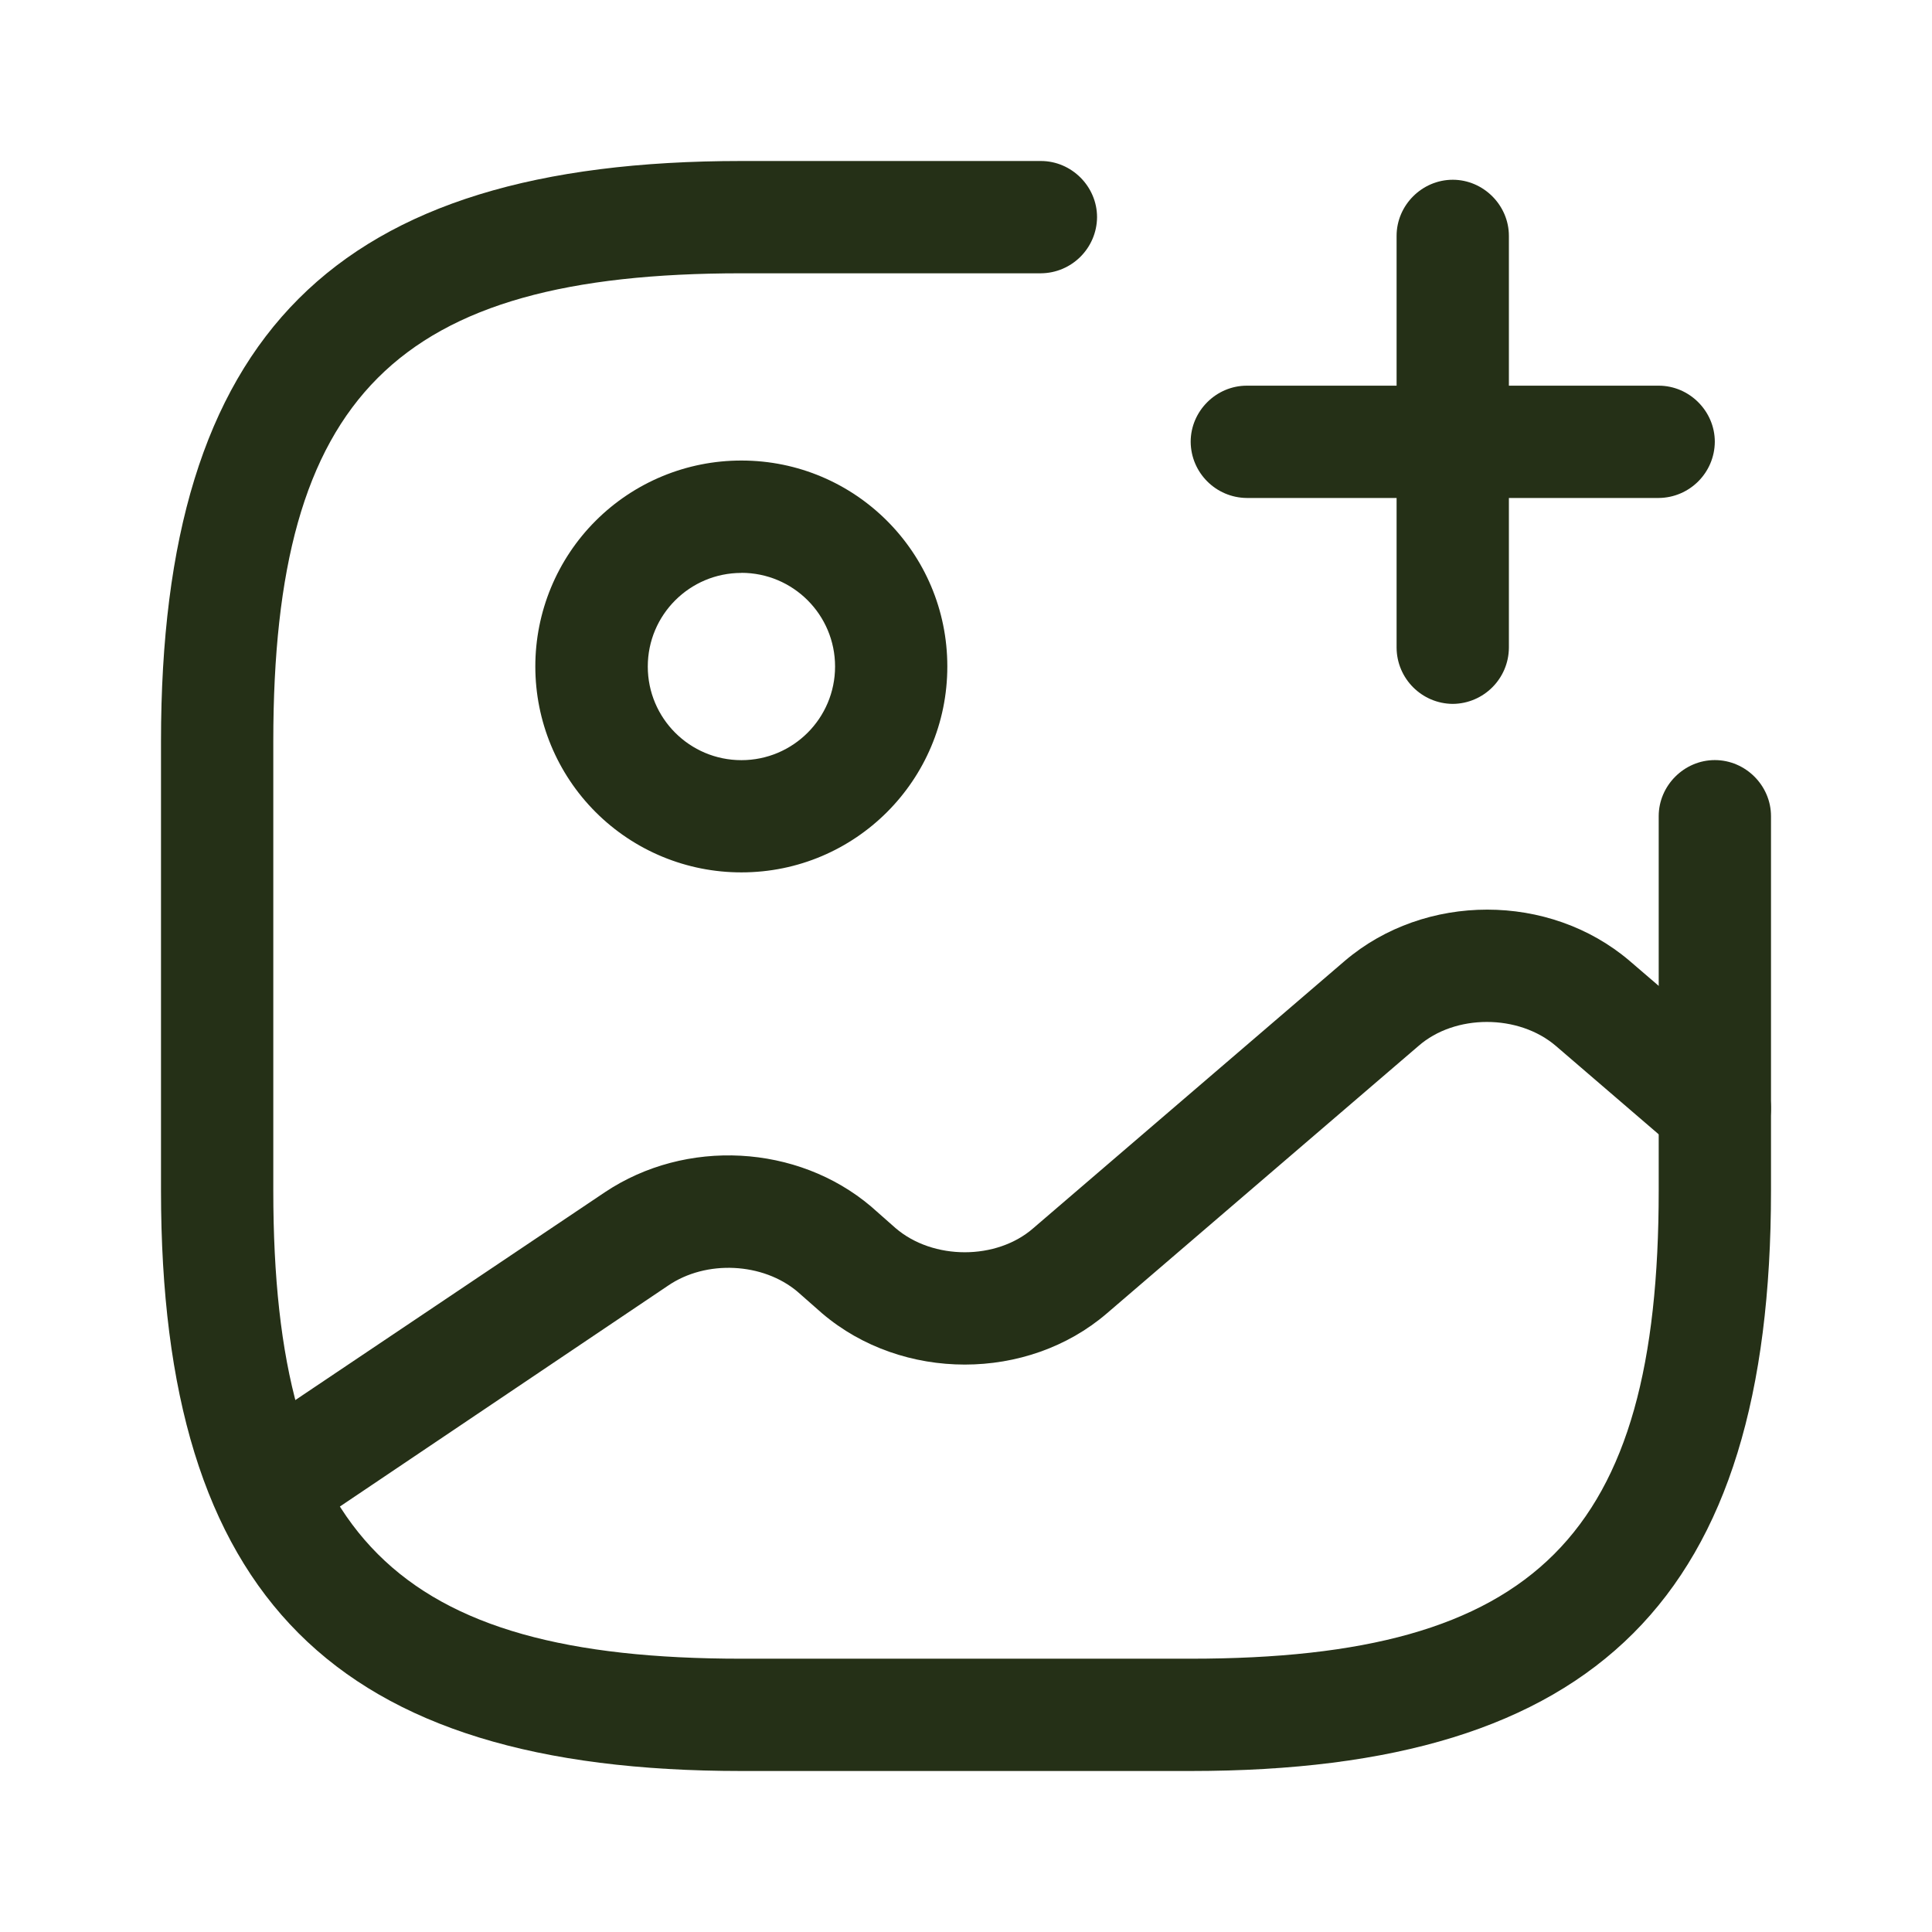
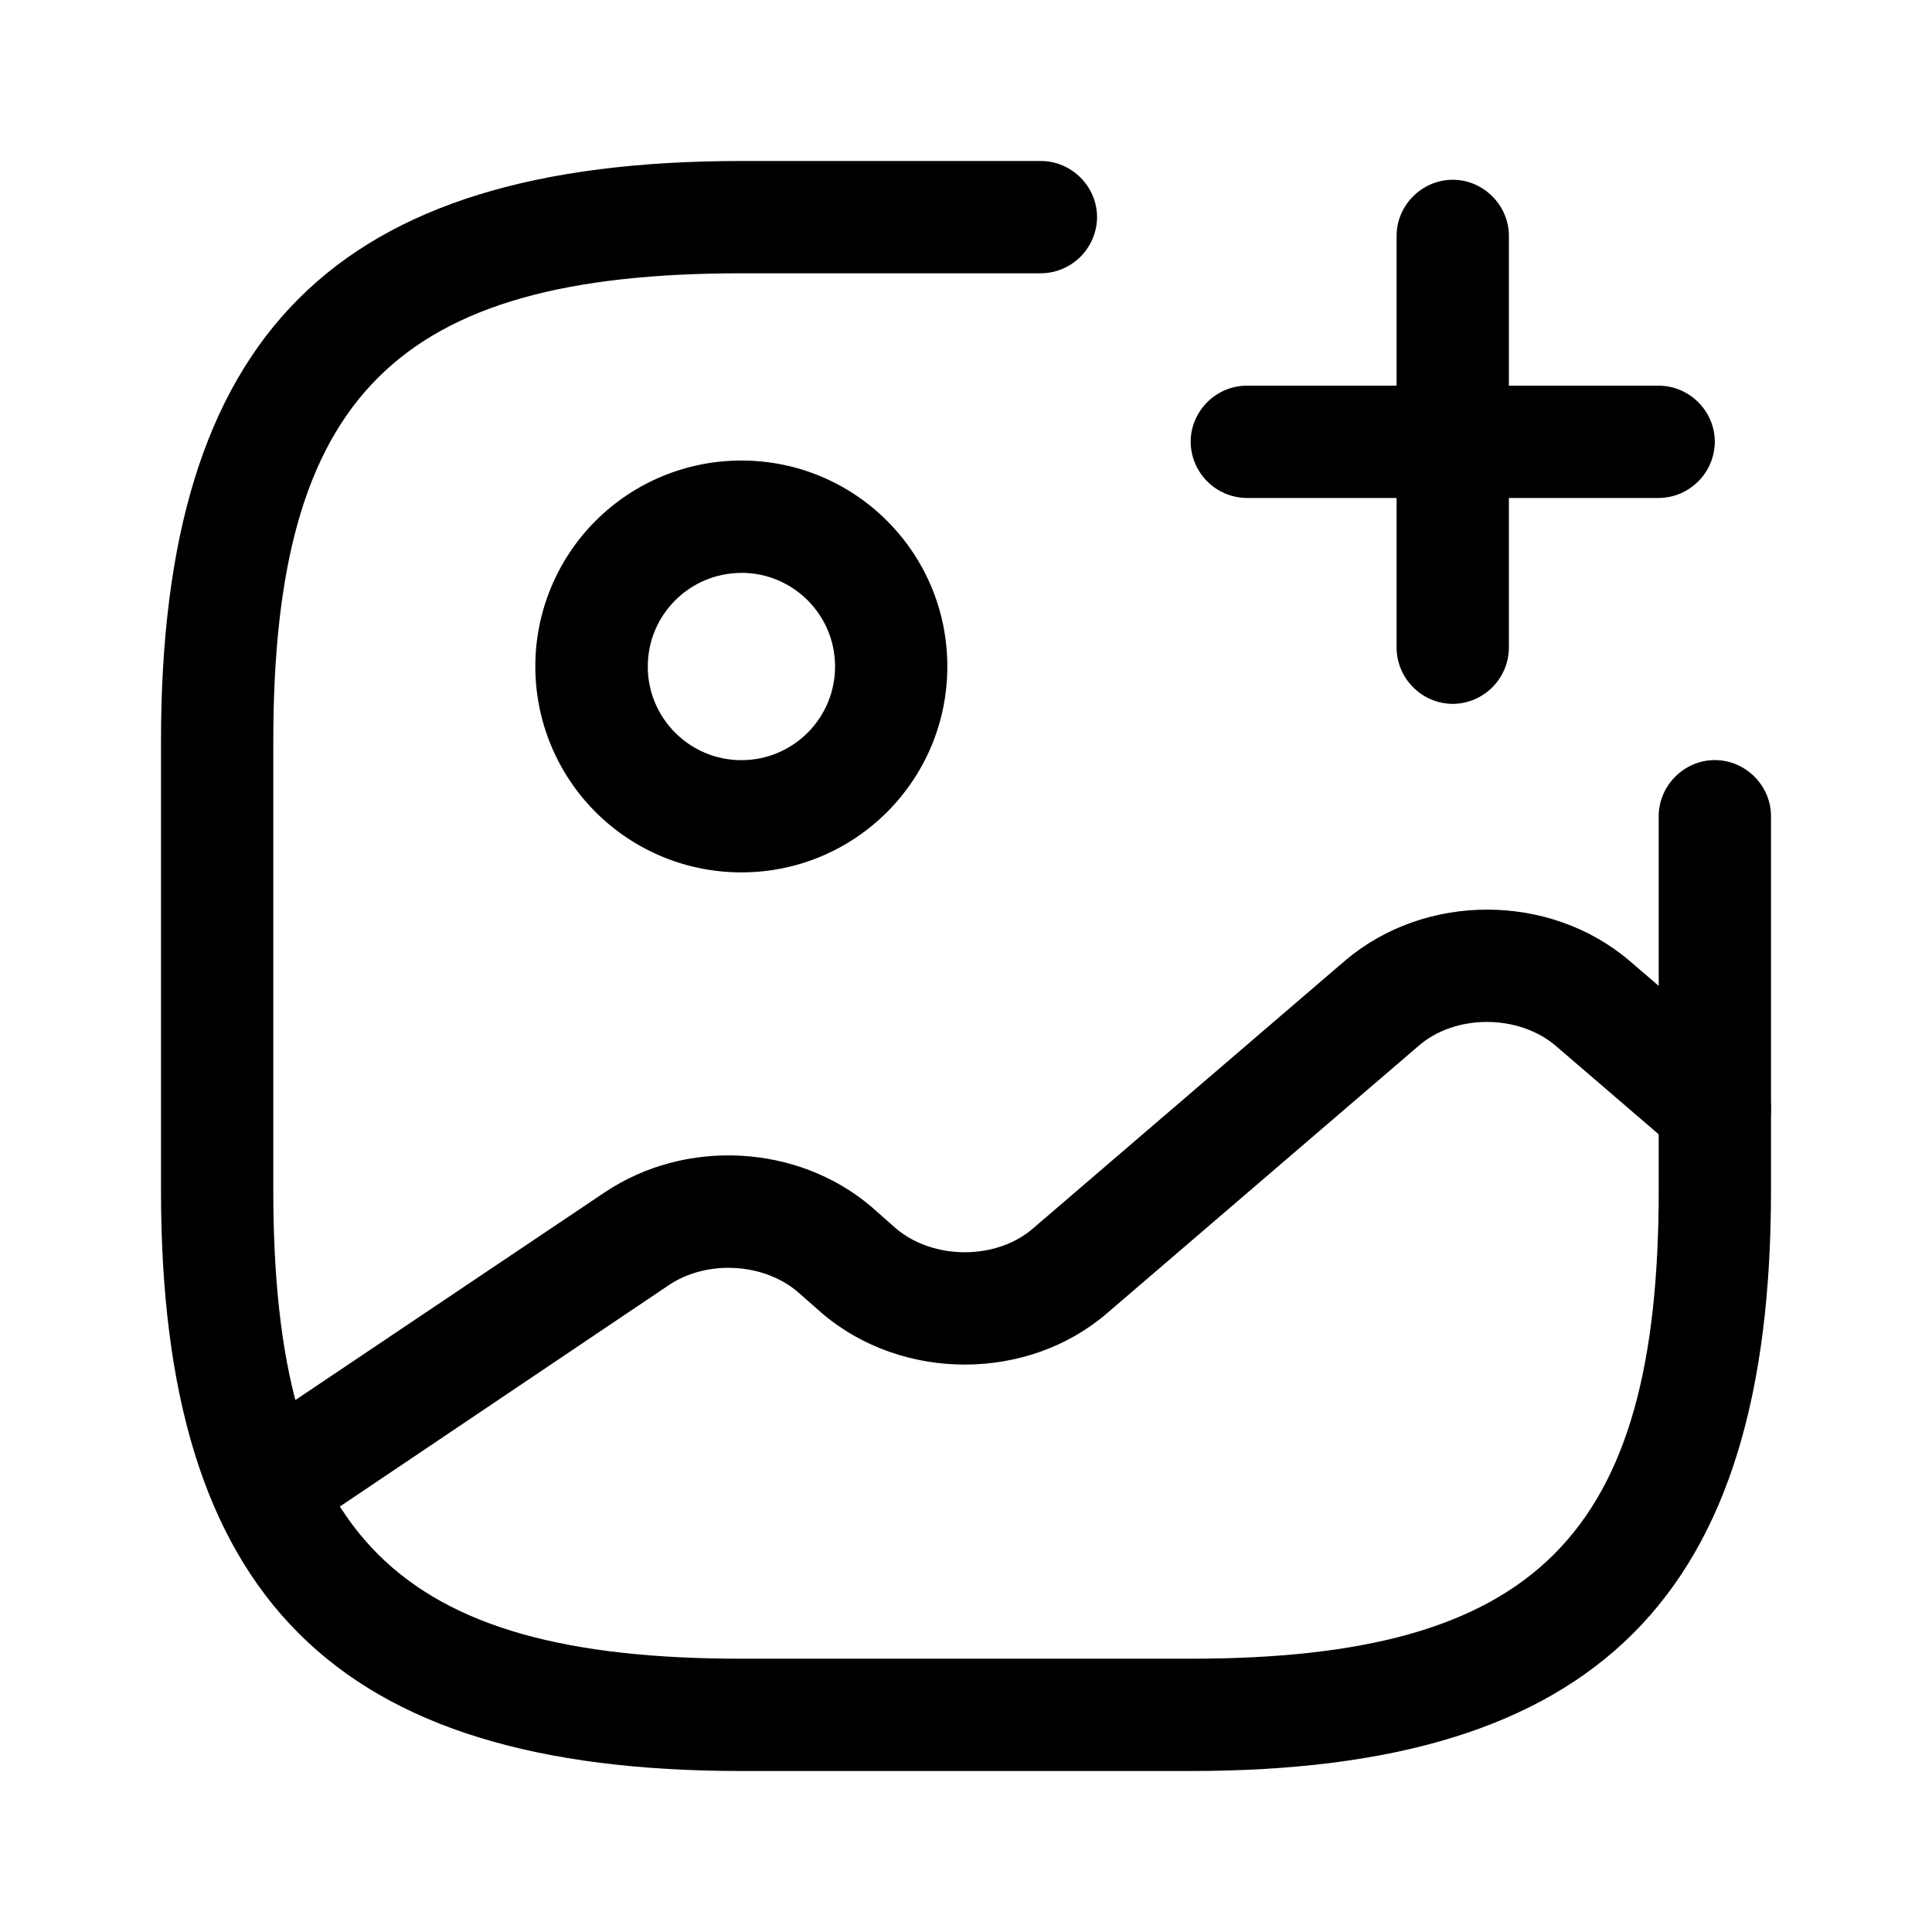
<svg xmlns="http://www.w3.org/2000/svg" width="24" height="24" fill="none" viewBox="0 0 24 24">
  <g class="gallery-add">
    <g class="gallery-add">
-       <path fill="#253017" d="M9.21 10.837A2.557 2.557 0 0 1 6.65 8.28a2.557 2.557 0 0 1 2.56-2.559 2.557 2.557 0 0 1 2.558 2.558 2.557 2.557 0 0 1-2.558 2.558Zm0-3.72a1.163 1.163 0 1 0 0 2.326 1.163 1.163 0 0 0 0-2.327Z" class="Vector" />
-       <path fill="#253017" d="M14.79 22H9.21C4.157 22 2 19.842 2 14.79V9.21C2 4.157 4.158 2 9.21 2h3.72c.382 0 .698.316.698.698a.703.703 0 0 1-.698.697H9.21c-4.29 0-5.815 1.526-5.815 5.814v5.582c0 4.288 1.526 5.814 5.814 5.814h5.582c4.288 0 5.814-1.526 5.814-5.814v-4.652c0-.38.316-.697.697-.697.382 0 .698.316.698.697v4.652C22 19.84 19.842 22 14.79 22Z" class="Vector" />
-       <path fill="#253017" d="M20.605 6.186h-5.117a.703.703 0 0 1-.697-.698c0-.381.316-.697.697-.697h5.117c.381 0 .697.316.697.697a.703.703 0 0 1-.697.698Z" class="Vector" />
-       <path fill="#253017" d="M18.047 8.744a.703.703 0 0 1-.698-.697V2.93c0-.381.316-.697.698-.697.38 0 .697.316.697.697v5.116a.703.703 0 0 1-.697.698ZM3.32 19.163a.699.699 0 0 1-.39-1.275l4.586-3.079c1.005-.67 2.39-.595 3.303.177l.306.27c.466.4 1.256.4 1.712 0l3.87-3.321c.995-.847 2.54-.847 3.535 0l1.516 1.302a.703.703 0 0 1 .074.986.703.703 0 0 1-.986.075l-1.516-1.303c-.465-.4-1.256-.4-1.711 0l-3.87 3.321c-.986.847-2.54.847-3.535 0l-.307-.27c-.428-.362-1.135-.4-1.61-.074l-4.576 3.08a.815.815 0 0 1-.4.11Z" class="Vector" />
+       <path fill="currentColor" d="M9.21 10.837A2.557 2.557 0 0 1 6.65 8.28a2.557 2.557 0 0 1 2.56-2.559 2.557 2.557 0 0 1 2.558 2.558 2.557 2.557 0 0 1-2.558 2.558Zm0-3.72a1.163 1.163 0 1 0 0 2.326 1.163 1.163 0 0 0 0-2.327Z" class="Vector" />
+       <path fill="currentColor" d="M14.79 22H9.21C4.157 22 2 19.842 2 14.79V9.21C2 4.157 4.158 2 9.21 2h3.72c.382 0 .698.316.698.698a.703.703 0 0 1-.698.697H9.21c-4.29 0-5.815 1.526-5.815 5.814v5.582c0 4.288 1.526 5.814 5.814 5.814h5.582c4.288 0 5.814-1.526 5.814-5.814v-4.652c0-.38.316-.697.697-.697.382 0 .698.316.698.697v4.652C22 19.84 19.842 22 14.79 22Z" class="Vector" />
+       <path fill="currentColor" d="M20.605 6.186h-5.117a.703.703 0 0 1-.697-.698c0-.381.316-.697.697-.697h5.117c.381 0 .697.316.697.697a.703.703 0 0 1-.697.698Z" class="Vector" />
+       <path fill="currentColor" d="M18.047 8.744a.703.703 0 0 1-.698-.697V2.93c0-.381.316-.697.698-.697.38 0 .697.316.697.697v5.116a.703.703 0 0 1-.697.698ZM3.32 19.163a.699.699 0 0 1-.39-1.275l4.586-3.079c1.005-.67 2.39-.595 3.303.177l.306.27c.466.4 1.256.4 1.712 0l3.87-3.321c.995-.847 2.54-.847 3.535 0l1.516 1.302a.703.703 0 0 1 .074.986.703.703 0 0 1-.986.075l-1.516-1.303c-.465-.4-1.256-.4-1.711 0l-3.87 3.321c-.986.847-2.54.847-3.535 0l-.307-.27c-.428-.362-1.135-.4-1.61-.074l-4.576 3.08a.815.815 0 0 1-.4.11Z" class="Vector" />
    </g>
  </g>
</svg>
